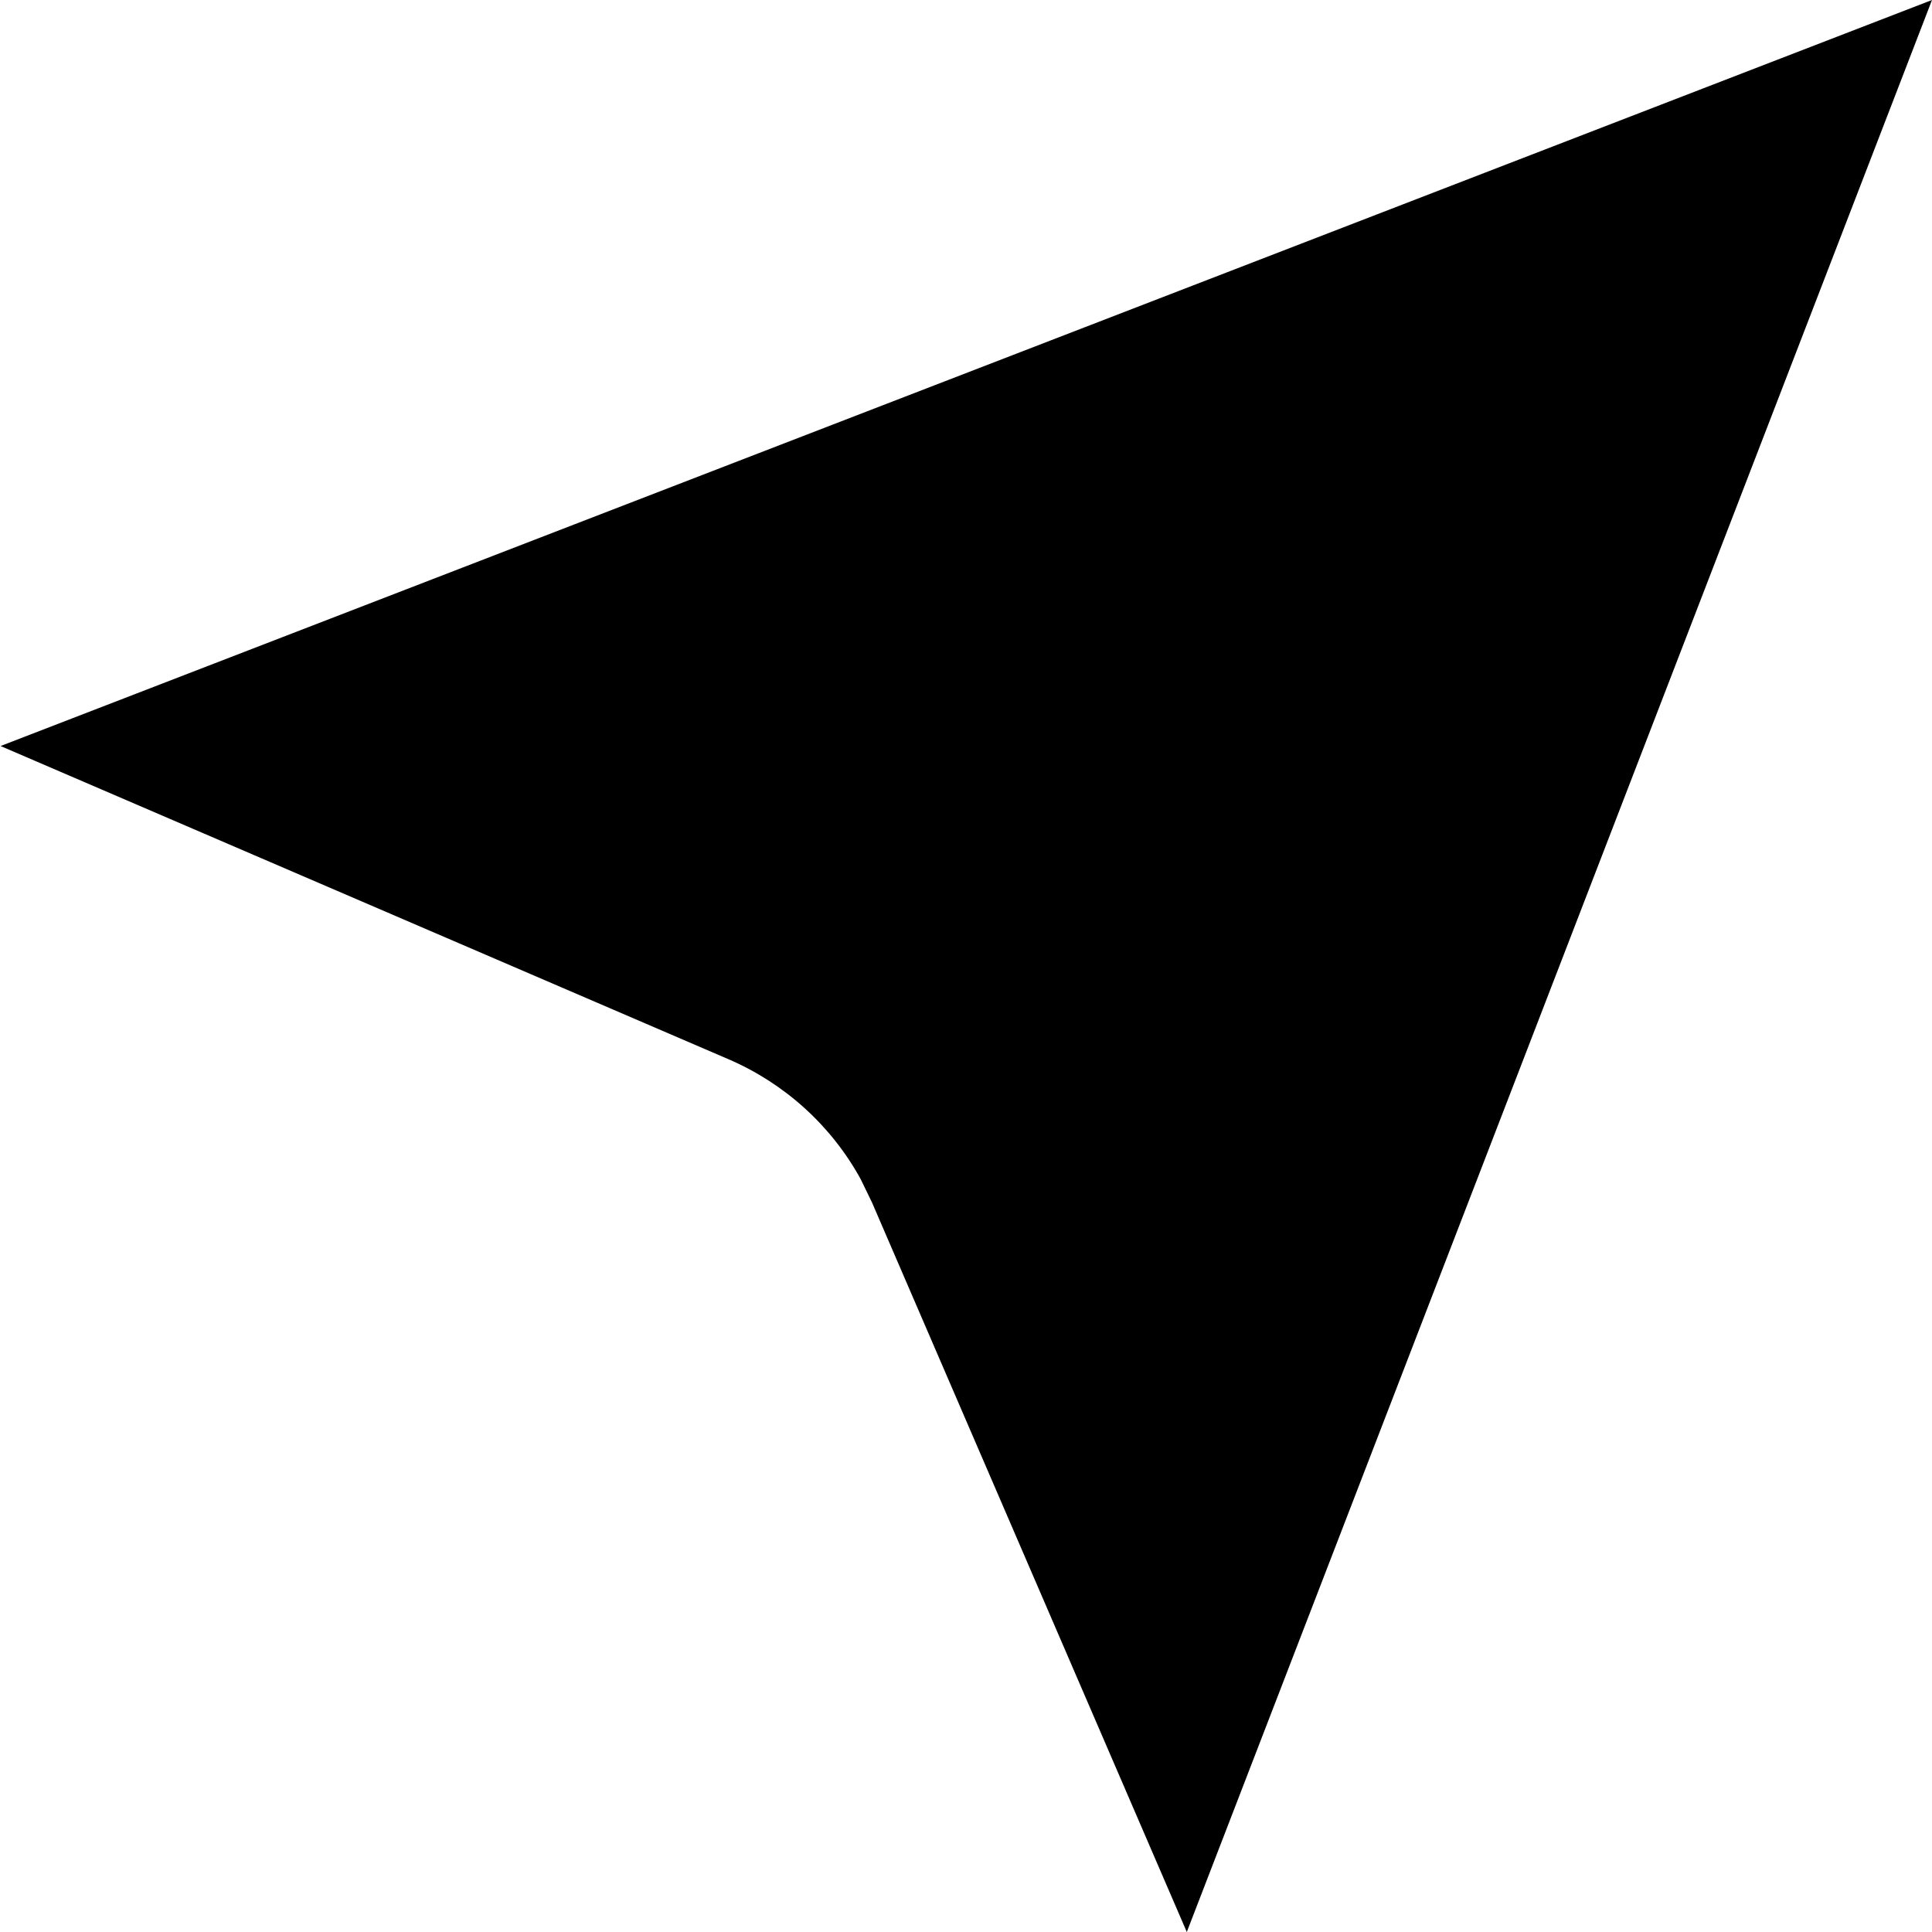
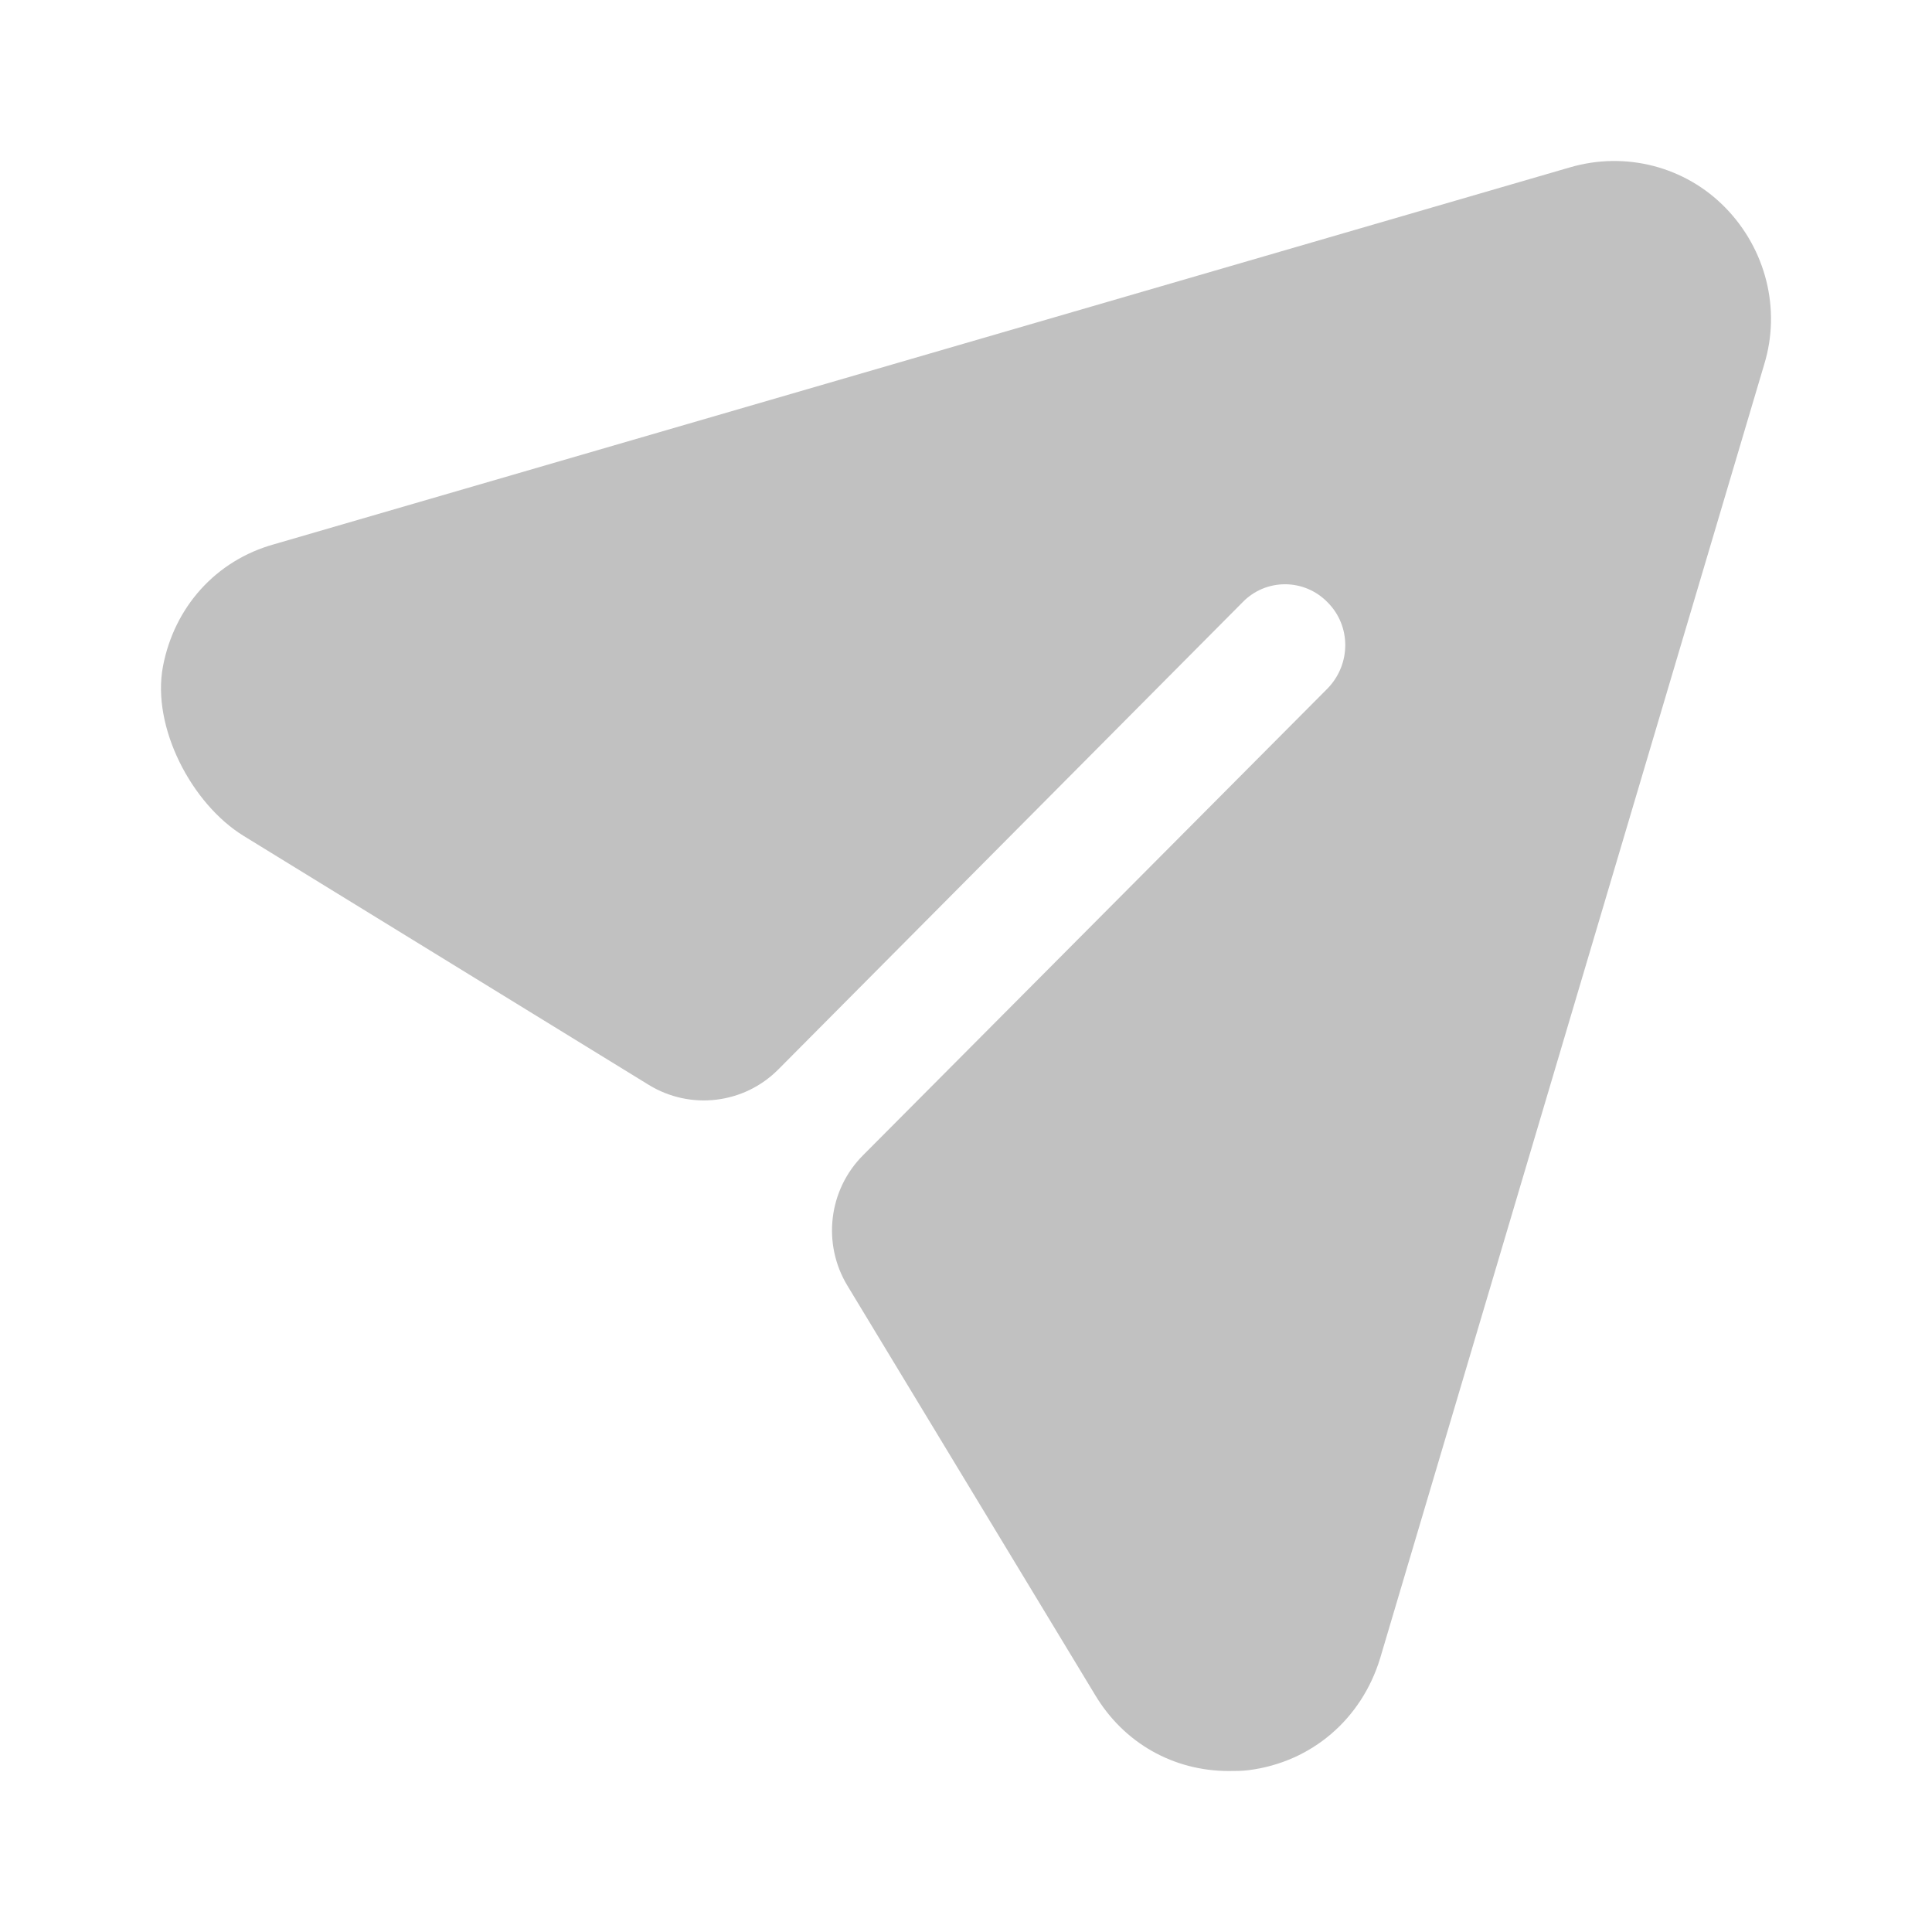
- <svg xmlns="http://www.w3.org/2000/svg" width="14" height="14" viewBox="0 0 14 14" fill="none">
-   <path d="M14 0L8.6 14L6.319 8.714L6.236 8.543C6.023 8.156 5.686 7.851 5.28 7.676L0.004 5.406L14 0Z" fill="currentColor" />
+ <svg xmlns="http://www.w3.org/2000/svg" width="18" height="18" viewBox="0 0 18 18" fill="none">
+   <path d="M16.076 1.936C15.701 1.551 15.146 1.408 14.628 1.559L2.556 5.07C2.01 5.221 1.623 5.657 1.518 6.21C1.412 6.774 1.784 7.489 2.27 7.788L6.045 10.108C6.432 10.345 6.932 10.286 7.252 9.963L11.575 5.613C11.792 5.387 12.152 5.387 12.37 5.613C12.588 5.832 12.588 6.187 12.37 6.413L8.04 10.764C7.719 11.086 7.659 11.588 7.895 11.978L10.202 15.79C10.472 16.243 10.937 16.5 11.447 16.5C11.507 16.5 11.575 16.5 11.635 16.492C12.22 16.417 12.685 16.017 12.858 15.451L16.437 3.394C16.594 2.88 16.452 2.322 16.076 1.936" fill="#C1C1C1" />
</svg>
